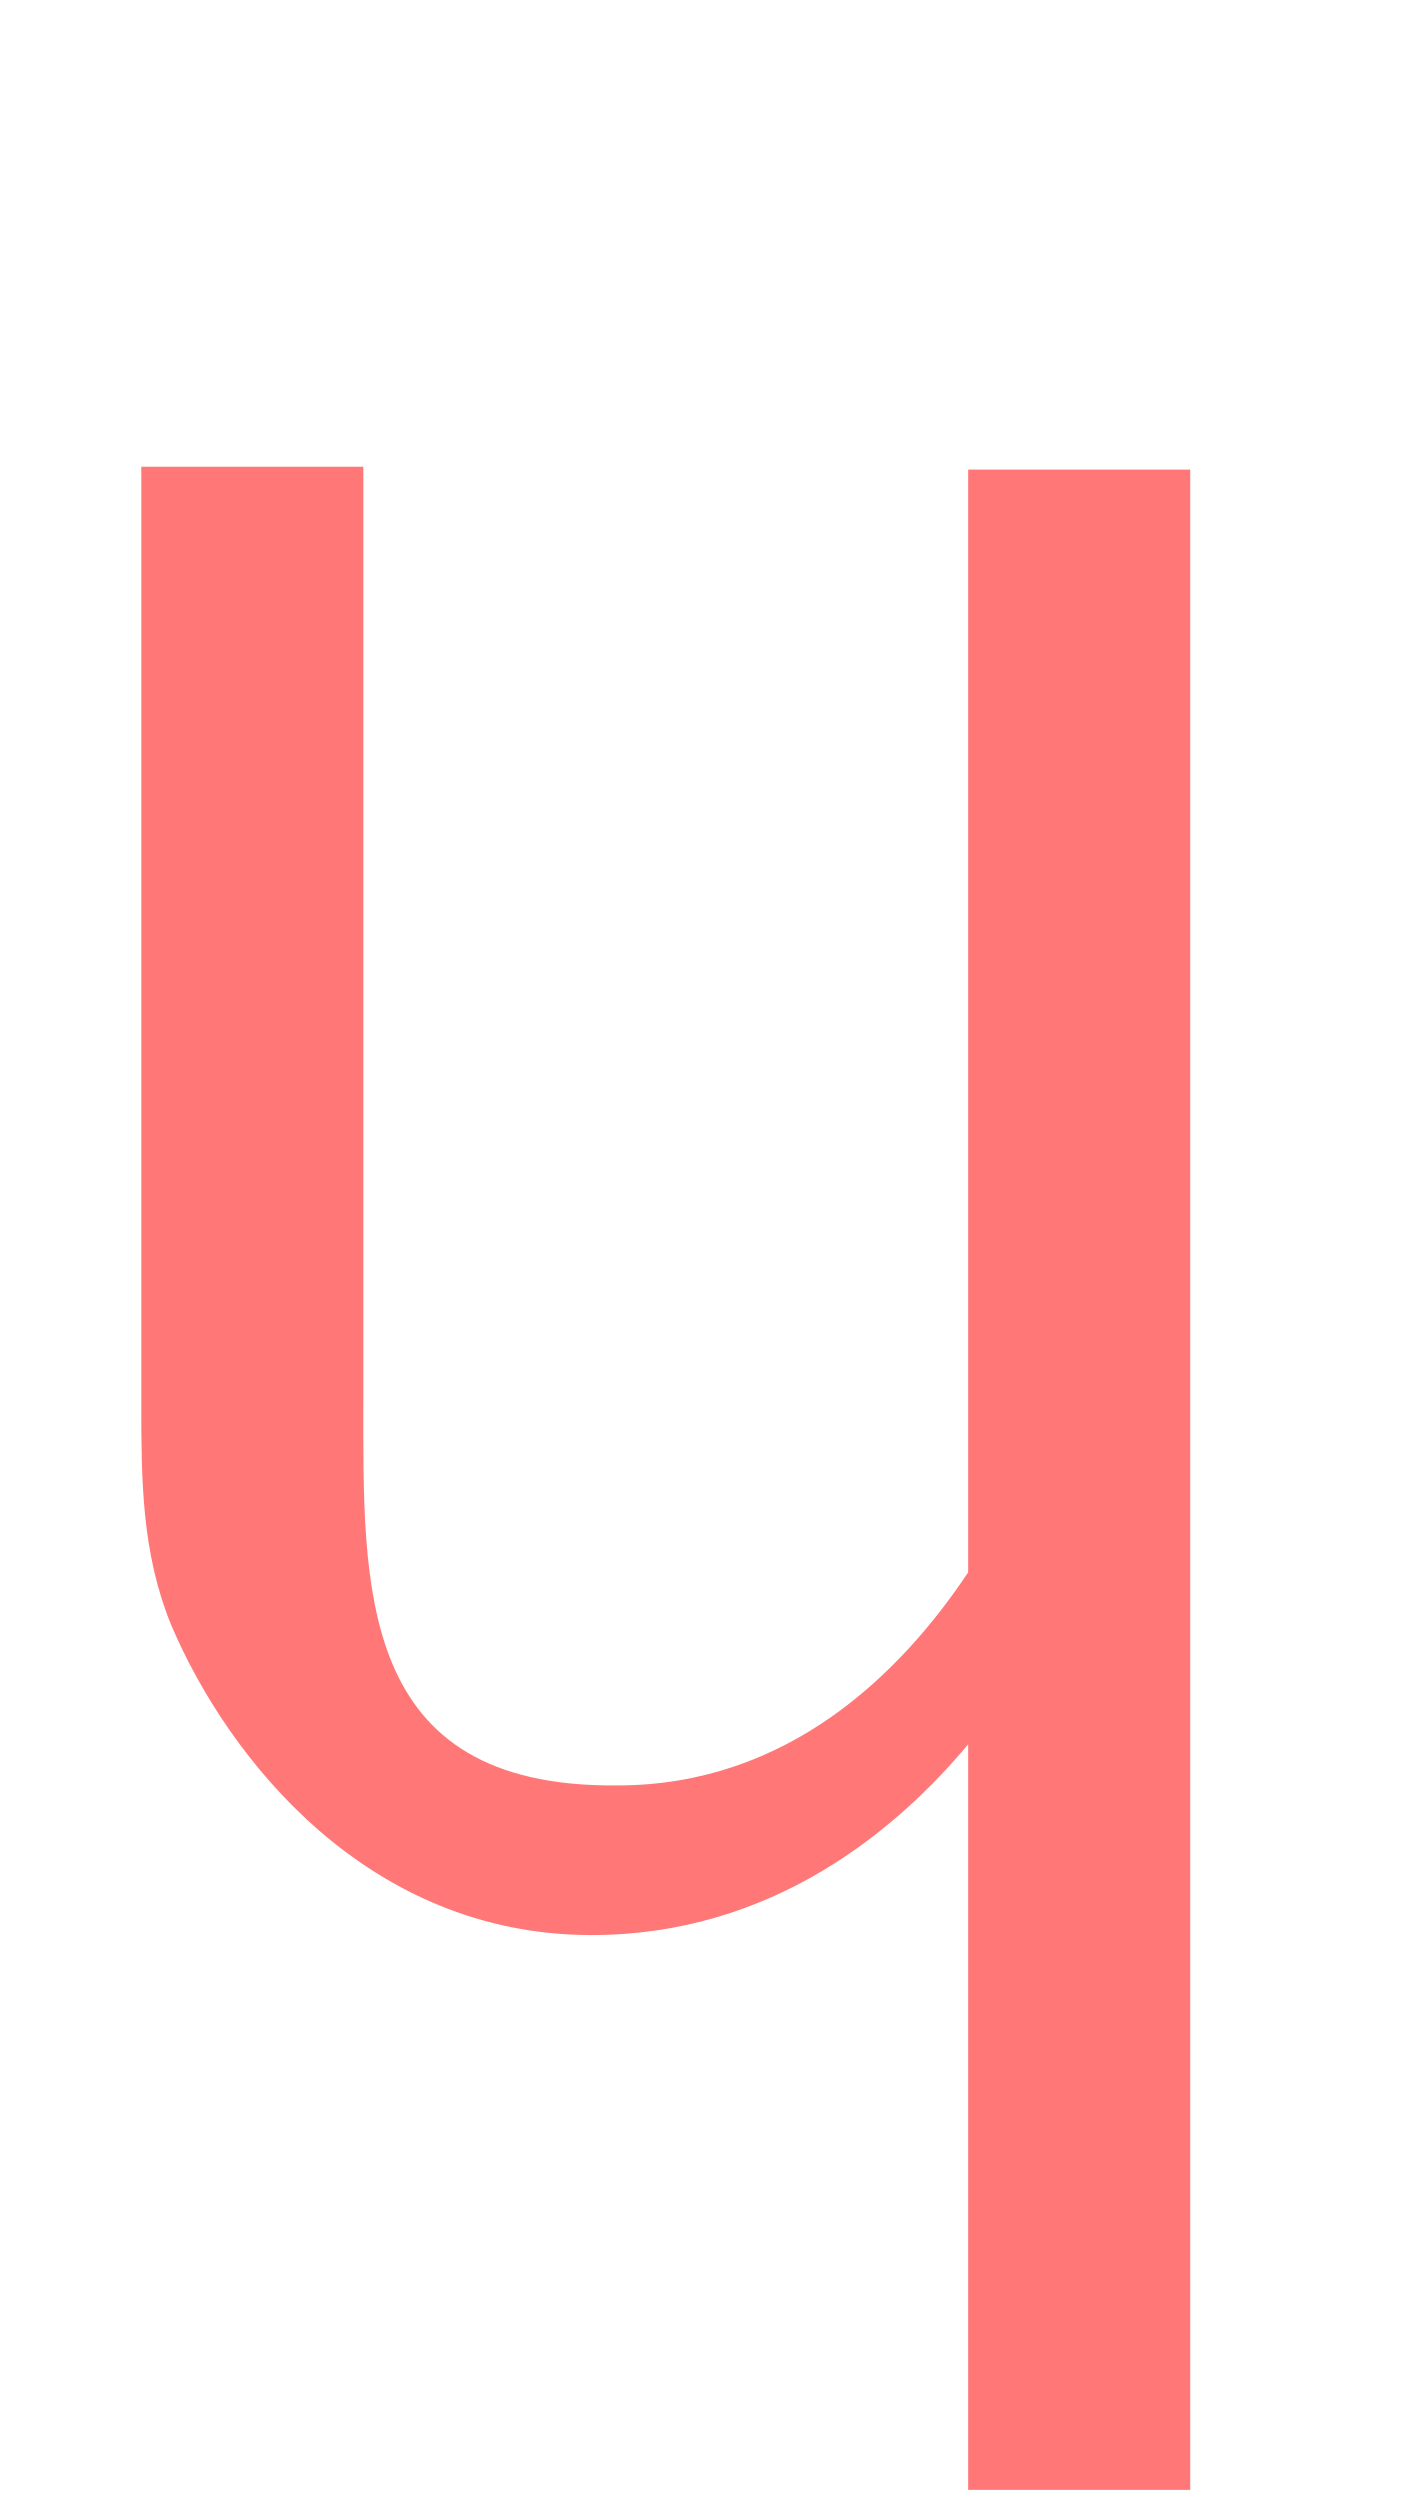
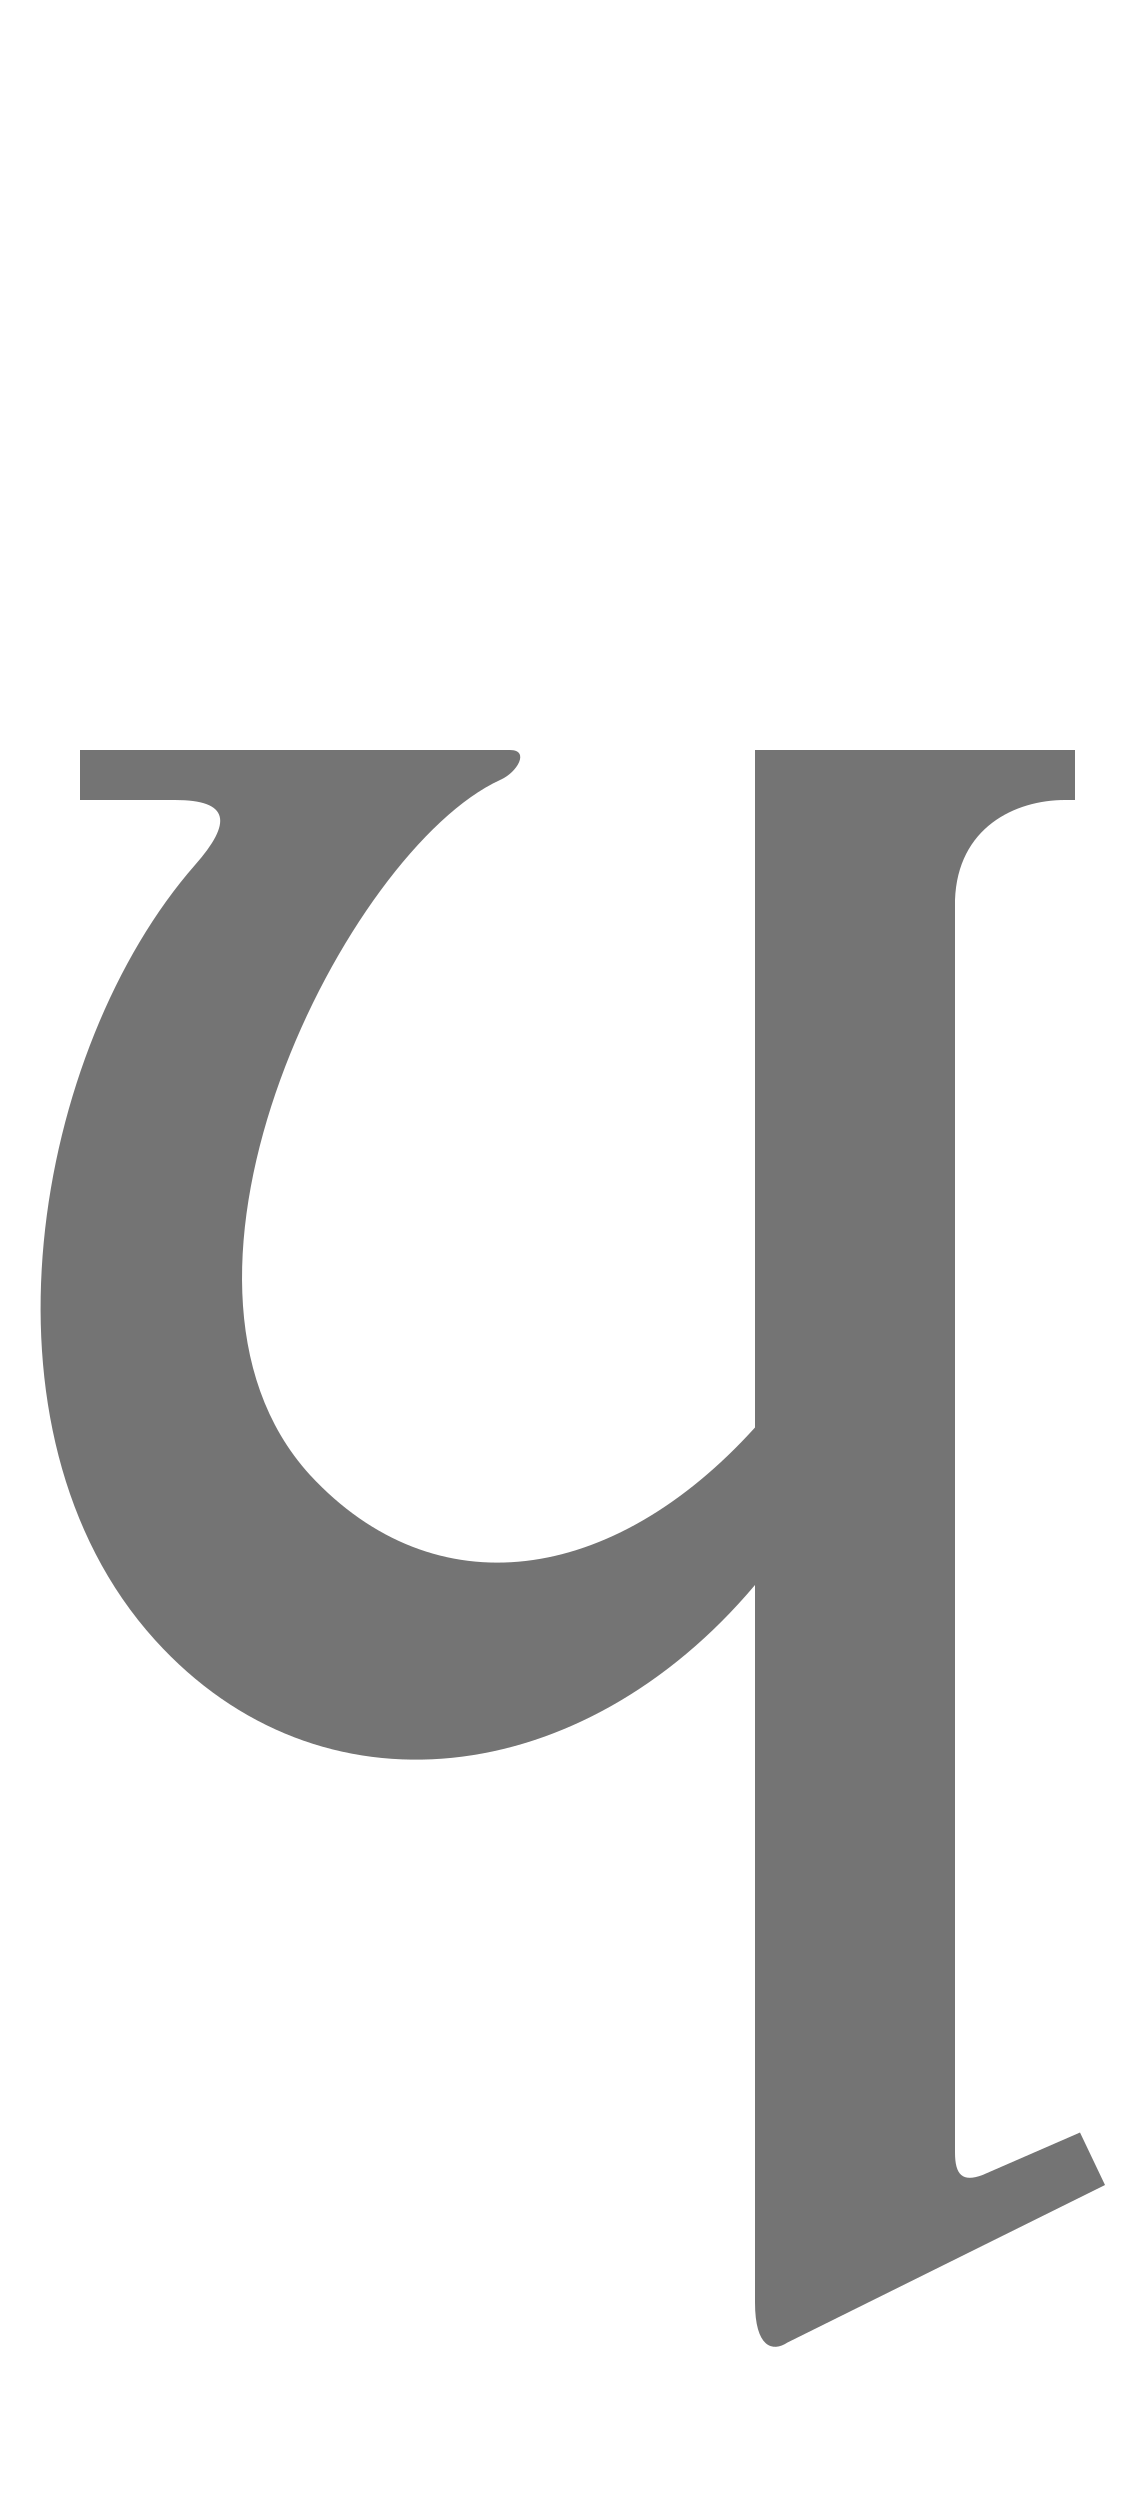
- <svg xmlns="http://www.w3.org/2000/svg" width="566.353" height="1005.37" viewBox="0 0 566.353 1005.37" version="1.1" id="svg5">
+ <svg xmlns="http://www.w3.org/2000/svg" width="450mm" height="1000mm" viewBox="0 0 450 1000" version="1.1" id="svg1" xml:space="preserve">
  <defs id="defs1" />
-   <path id="path14" style="fill:#ff0000;fill-opacity:0.533;stroke:none;stroke-width:111.606" d="m 56.821,187.687 v 376.42 c 0,30.678 0.082,60.28 12.071,89.513 23.025,53.939 79.084,124.558 168.988,124.558 72.985,0 123.03,-42.644 151.467,-76.698 V 1001.284 H 478.647 V 188.857 h -89.299 v 443.447 c -27.053,40.624 -72.485,85.704 -141.067,85.704 -105.208,1.002 -102.161,-79.865 -102.161,-155.802 V 187.687 Z" />
+   <path id="glyph_" style="fill:#747474;stroke-width:160;stroke-linecap:round;stroke-linejoin:round;paint-order:stroke markers fill" d="m 32,300 v 20 h 38 c 22,0 23,9 8,26 -64,73 -92,226 -16,310 66,73 171,60 240,-22 v 246 41 c 0,18 7,20 13,16 l 127,-63 -10,-21 -39,17 c -8,3 -11,0 -11,-9 v -1 -500 c 1,-29 24,-40 44,-40 h 4 v -20 h -128 v 42 18 211 c -57,63 -128,73 -178,19 -72,-79 15,-250 76,-278 7,-3 12,-12 4,-12 z" />
</svg>
